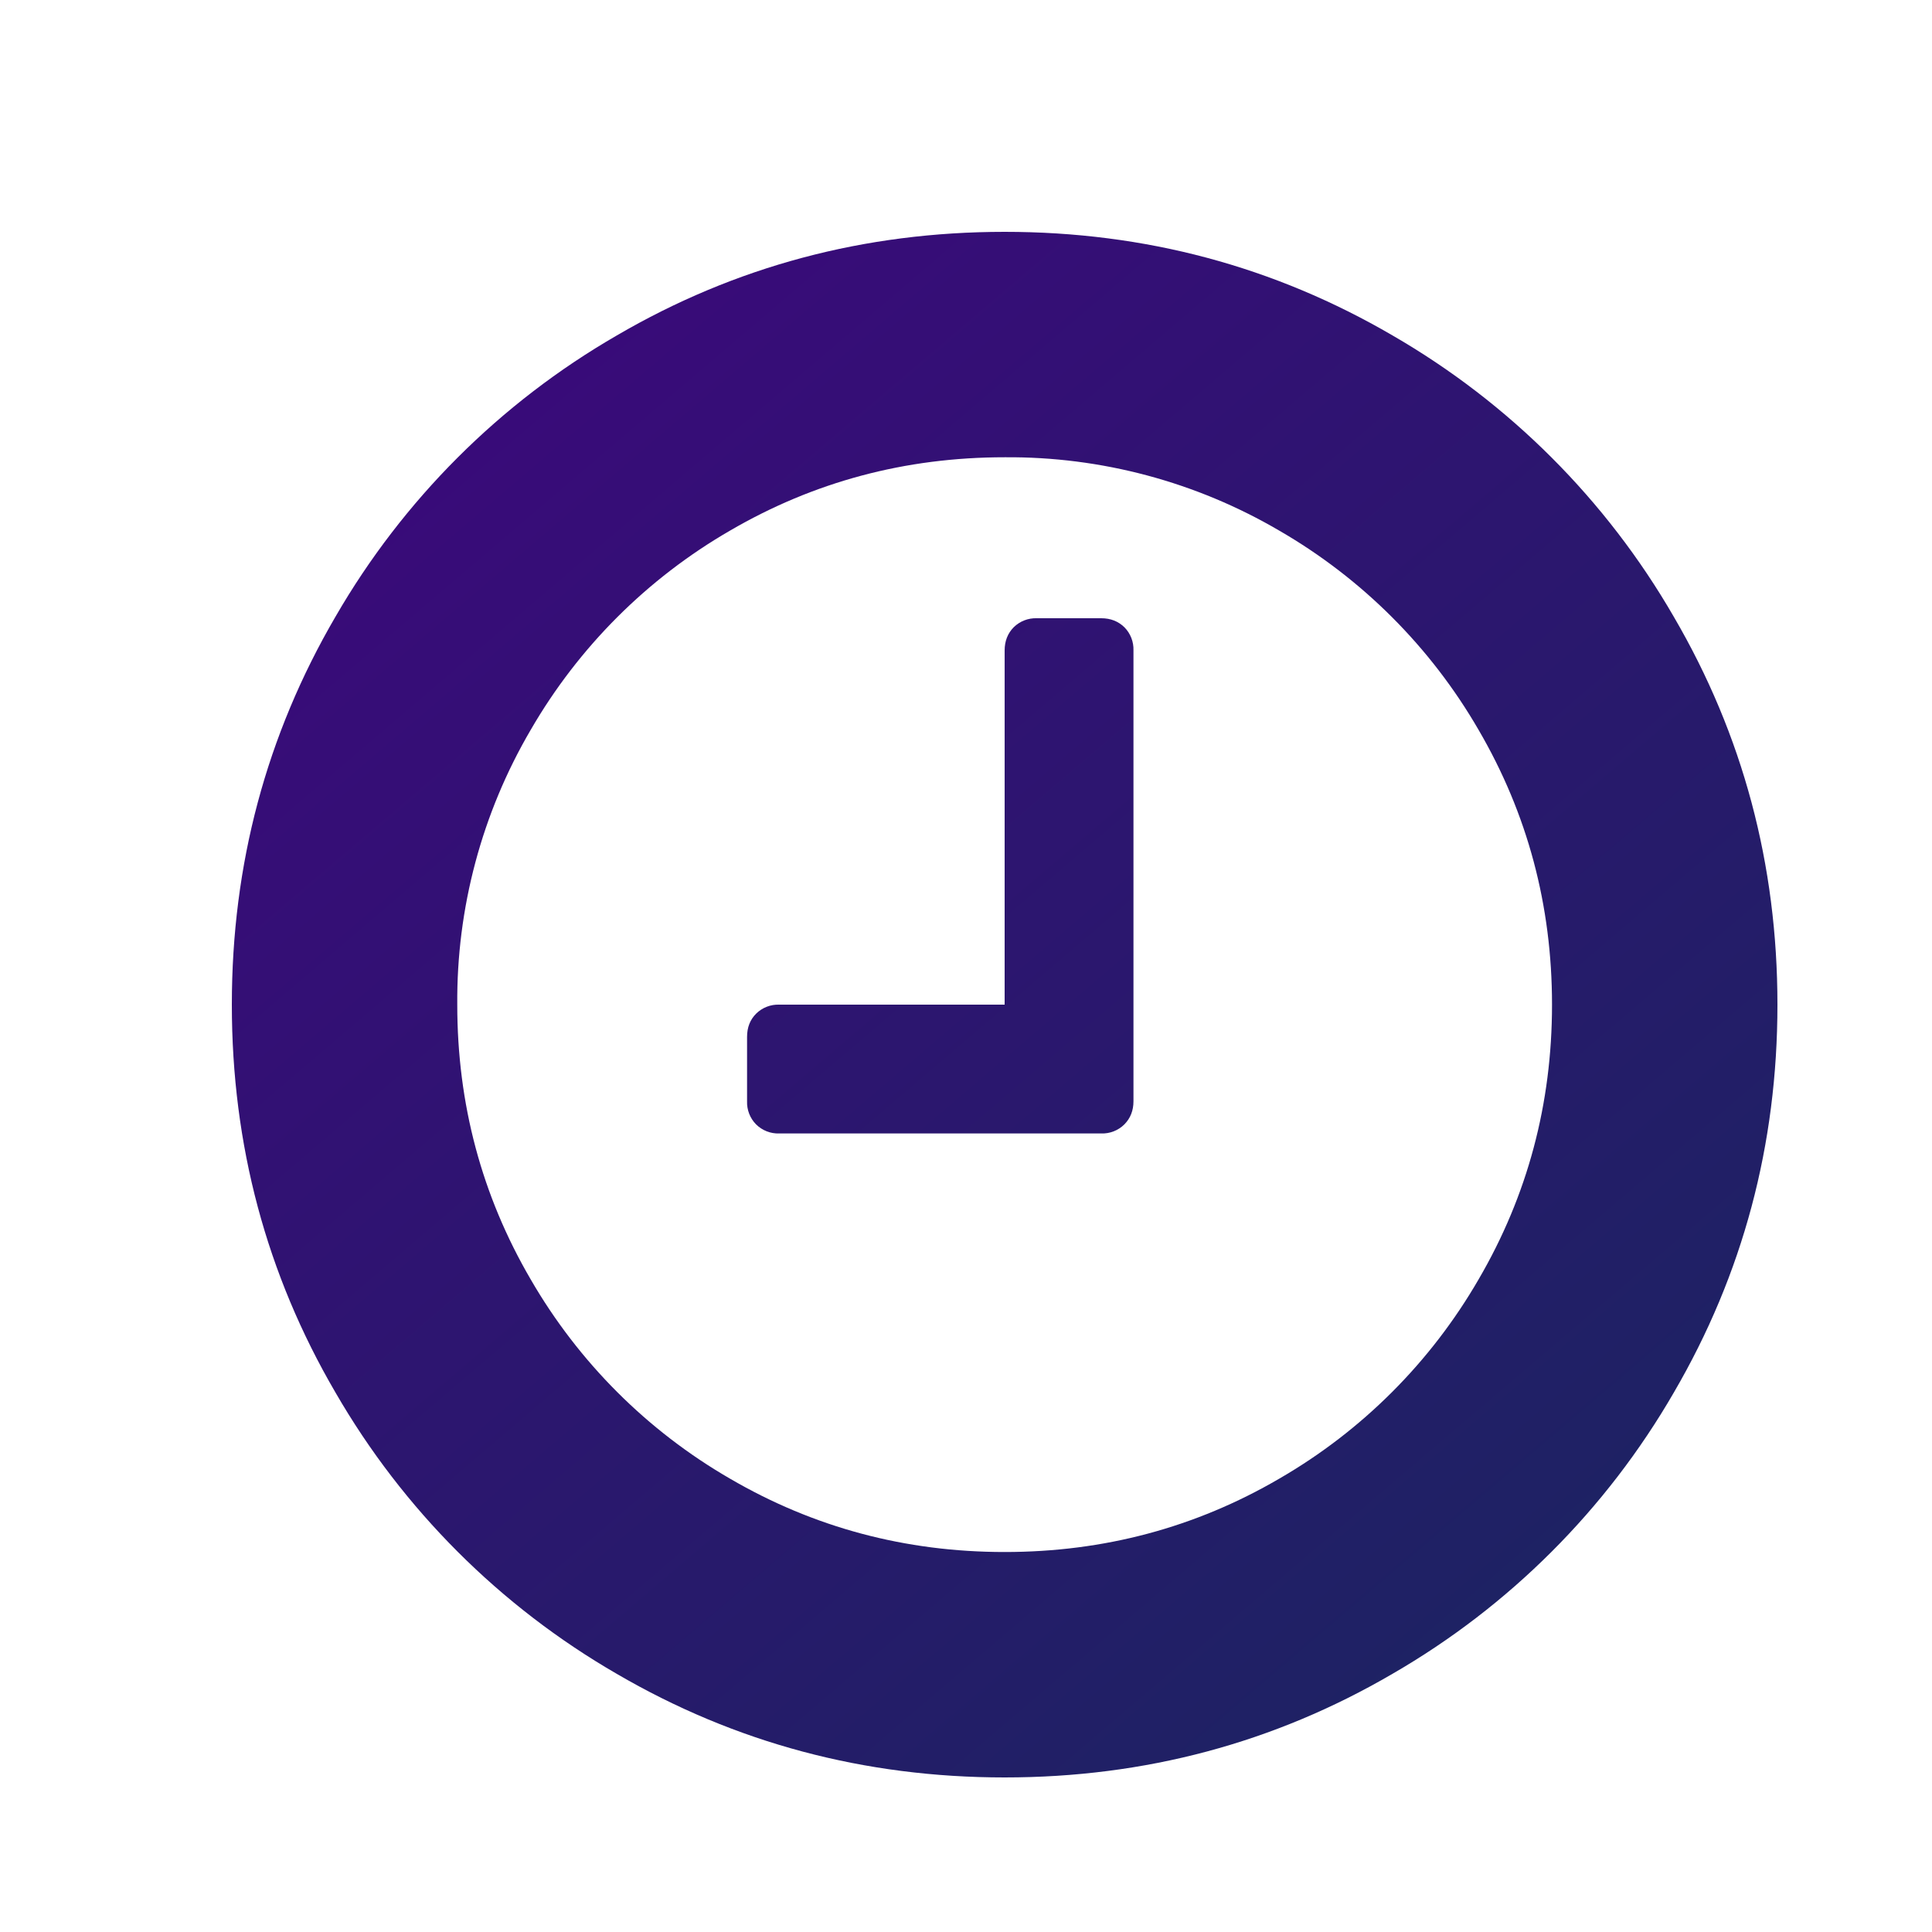
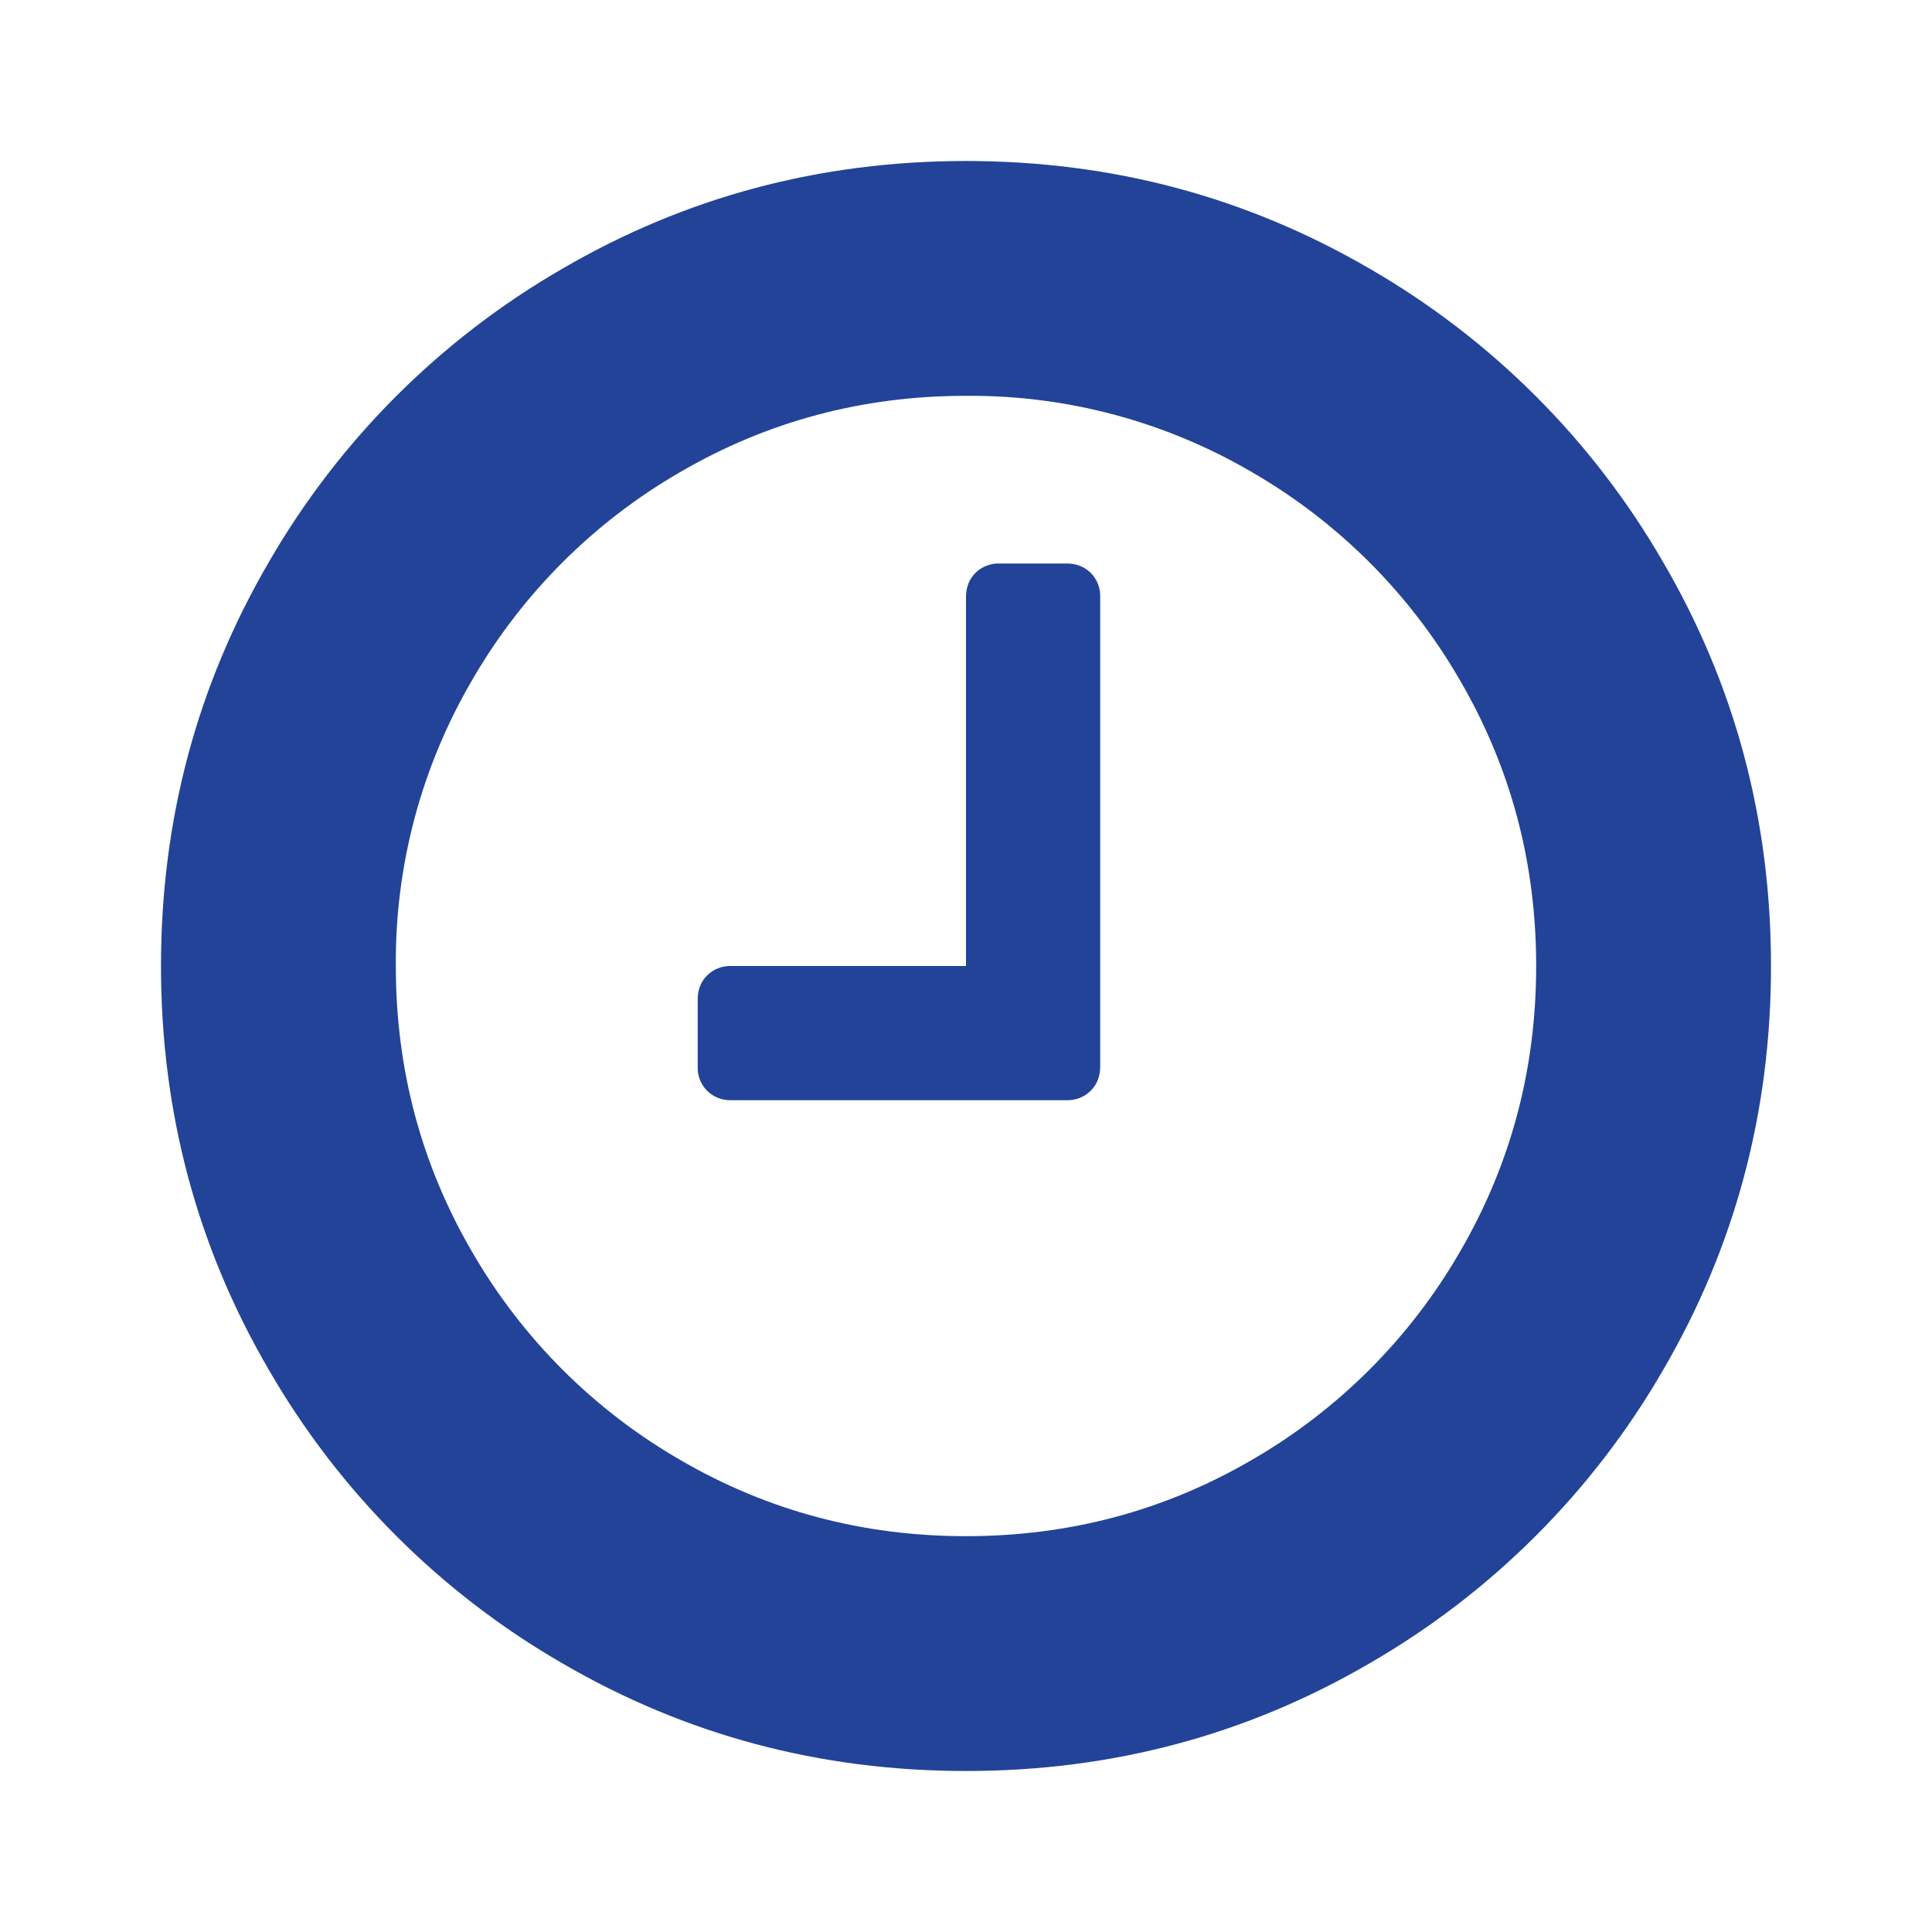
- <svg xmlns="http://www.w3.org/2000/svg" width="25" height="25" viewBox="0 0 25 25">
-   <defs>
-     <linearGradient id="a" x1="16.403%" y1="0%" y2="98.021%">
-       <stop offset="0%" stop-color="#3B097B" />
-       <stop offset="100%" stop-color="#192660" />
-     </linearGradient>
-   </defs>
-   <g fill="none" fill-rule="evenodd">
-     <path fill="url(#a)" fill-rule="nonzero" d="M55.667 35.417v5.833c0 .122-.04.221-.118.3a.406.406 0 0 1-.299.117h-4.167a.406.406 0 0 1-.3-.118.406.406 0 0 1-.116-.299v-.833c0-.122.039-.222.117-.3a.406.406 0 0 1 .3-.117H54v-4.583c0-.122.04-.222.117-.3a.406.406 0 0 1 .3-.117h.833c.122 0 .221.04.3.117a.406.406 0 0 1 .117.3zM61.083 40c0-1.285-.317-2.47-.95-3.555a7.061 7.061 0 0 0-2.578-2.578 6.924 6.924 0 0 0-3.555-.95c-1.285 0-2.47.317-3.555.95a7.061 7.061 0 0 0-2.578 2.578 6.924 6.924 0 0 0-.95 3.555c0 1.285.317 2.47.95 3.555a7.061 7.061 0 0 0 2.578 2.578c1.085.633 2.27.95 3.555.95 1.285 0 2.47-.317 3.555-.95a7.061 7.061 0 0 0 2.578-2.578c.633-1.085.95-2.27.95-3.555zM64 40c0 1.814-.447 3.487-1.341 5.02a9.955 9.955 0 0 1-3.64 3.639C57.488 49.553 55.815 50 54 50s-3.487-.447-5.02-1.341a9.955 9.955 0 0 1-3.639-3.64C44.447 43.488 44 41.815 44 40s.447-3.487 1.341-5.02a9.955 9.955 0 0 1 3.64-3.639C50.512 30.447 52.185 30 54 30s3.487.447 5.02 1.341a9.955 9.955 0 0 1 3.639 3.64C63.553 36.512 64 38.185 64 40z" transform="translate(-41 -27)" />
-   </g>
+ <svg xmlns="http://www.w3.org/2000/svg" width="24" height="24" viewBox="0 0 24 24">
+   <path fill="#224398" fill-rule="nonzero" d="M13.667 7.417v5.833c0 .122-.04.221-.118.3a.406.406 0 0 1-.299.117H9.083a.406.406 0 0 1-.3-.118.406.406 0 0 1-.116-.299v-.833c0-.122.039-.222.117-.3a.406.406 0 0 1 .3-.117H12V7.417c0-.122.04-.222.117-.3a.406.406 0 0 1 .3-.117h.833c.122 0 .221.04.3.117a.406.406 0 0 1 .117.3zM19.083 12c0-1.285-.317-2.47-.95-3.555a7.061 7.061 0 0 0-2.578-2.578A6.924 6.924 0 0 0 12 4.917c-1.285 0-2.47.317-3.555.95a7.061 7.061 0 0 0-2.578 2.578A6.924 6.924 0 0 0 4.917 12c0 1.285.317 2.47.95 3.555a7.061 7.061 0 0 0 2.578 2.578c1.085.633 2.27.95 3.555.95 1.285 0 2.47-.317 3.555-.95a7.061 7.061 0 0 0 2.578-2.578c.633-1.085.95-2.27.95-3.555zM22 12c0 1.814-.447 3.487-1.341 5.02a9.955 9.955 0 0 1-3.64 3.639C15.488 21.553 13.815 22 12 22s-3.487-.447-5.02-1.341a9.955 9.955 0 0 1-3.639-3.64C2.447 15.488 2 13.815 2 12s.447-3.487 1.341-5.02a9.955 9.955 0 0 1 3.64-3.639C8.512 2.447 10.185 2 12 2s3.487.447 5.02 1.341a9.955 9.955 0 0 1 3.639 3.64C21.553 8.512 22 10.185 22 12z" />
</svg>
